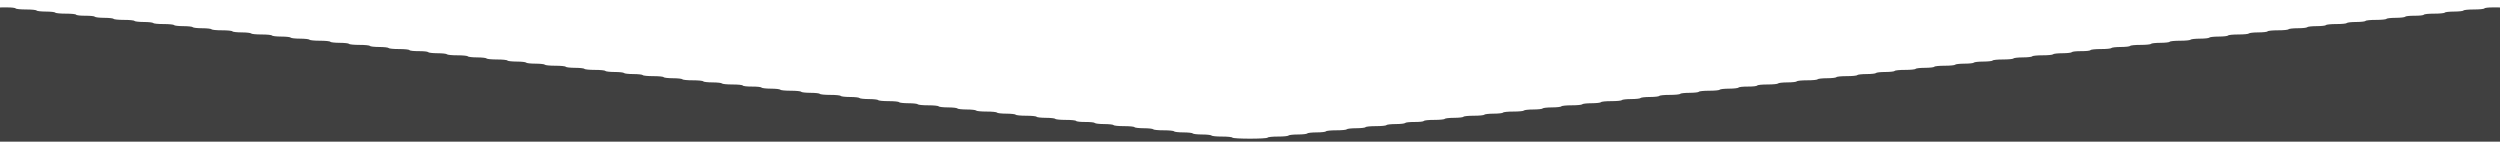
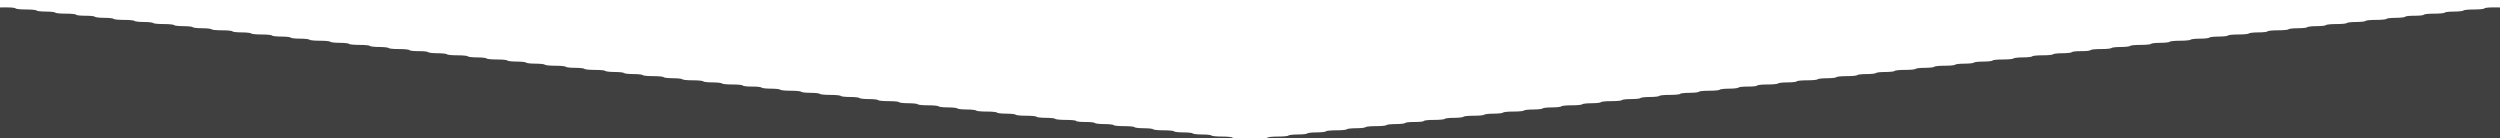
- <svg xmlns="http://www.w3.org/2000/svg" id="svg" width="400" height="22.667" viewBox="0, 0, 400,22.667">
+ <svg xmlns="http://www.w3.org/2000/svg" id="svg" width="400" height="22" viewBox="0, 0, 400,22">
  <g id="svgg">
    <path id="path0" d="M0.000 11.928 L 0.000 22.667 200.000 22.667 L 400.000 22.667 400.000 11.928 L 400.000 1.190 398.797 1.186 C 398.135 1.184,397.547 1.258,397.489 1.350 C 397.431 1.444,396.696 1.517,395.824 1.516 C 394.956 1.514,394.215 1.588,394.158 1.681 C 394.101 1.773,393.425 1.849,392.656 1.851 C 391.886 1.853,391.211 1.928,391.155 2.019 C 391.098 2.111,390.349 2.184,389.490 2.183 C 388.587 2.181,387.883 2.253,387.821 2.353 C 387.760 2.452,387.115 2.522,386.323 2.517 C 385.547 2.512,384.885 2.583,384.826 2.678 C 384.769 2.771,384.092 2.849,383.322 2.851 C 382.553 2.853,381.878 2.928,381.821 3.019 C 381.765 3.111,381.016 3.184,380.157 3.183 C 379.289 3.181,378.549 3.254,378.491 3.347 C 378.435 3.439,377.759 3.516,376.989 3.518 C 376.220 3.519,375.544 3.595,375.488 3.686 C 375.432 3.777,374.683 3.851,373.824 3.849 C 372.956 3.848,372.215 3.921,372.158 4.014 C 372.101 4.106,371.425 4.183,370.656 4.184 C 369.886 4.186,369.211 4.261,369.156 4.351 C 369.100 4.441,368.425 4.516,367.656 4.518 C 366.886 4.519,366.211 4.595,366.155 4.686 C 366.098 4.777,365.349 4.851,364.490 4.849 C 363.622 4.848,362.882 4.921,362.825 5.014 C 362.768 5.106,362.092 5.183,361.322 5.184 C 360.553 5.186,359.878 5.262,359.821 5.353 C 359.765 5.444,359.016 5.517,358.157 5.516 C 357.289 5.514,356.549 5.588,356.491 5.681 C 356.435 5.773,355.759 5.849,354.989 5.851 C 354.220 5.853,353.545 5.928,353.489 6.018 C 353.434 6.108,352.759 6.183,351.989 6.184 C 351.220 6.186,350.544 6.262,350.488 6.353 C 350.432 6.444,349.683 6.517,348.824 6.516 C 347.956 6.514,347.215 6.588,347.158 6.681 C 347.101 6.773,346.425 6.849,345.656 6.851 C 344.886 6.853,344.211 6.928,344.155 7.019 C 344.098 7.111,343.349 7.184,342.490 7.183 C 341.622 7.181,340.882 7.254,340.825 7.347 C 340.768 7.439,340.092 7.516,339.322 7.518 C 338.553 7.519,337.878 7.595,337.821 7.686 C 337.765 7.777,337.016 7.851,336.157 7.849 C 335.253 7.848,334.550 7.920,334.488 8.020 C 334.427 8.119,333.782 8.189,332.989 8.184 C 332.214 8.179,331.551 8.250,331.493 8.345 C 331.435 8.438,330.759 8.516,329.989 8.518 C 329.220 8.519,328.544 8.595,328.488 8.686 C 328.432 8.777,327.683 8.851,326.824 8.849 C 325.956 8.848,325.215 8.921,325.158 9.014 C 325.101 9.106,324.425 9.183,323.656 9.184 C 322.886 9.186,322.211 9.262,322.155 9.353 C 322.098 9.444,321.349 9.517,320.490 9.516 C 319.622 9.514,318.882 9.588,318.825 9.681 C 318.768 9.773,318.092 9.849,317.322 9.851 C 316.553 9.853,315.878 9.928,315.822 10.018 C 315.767 10.108,315.092 10.183,314.322 10.184 C 313.553 10.186,312.878 10.262,312.821 10.353 C 312.765 10.444,312.016 10.517,311.157 10.516 C 310.289 10.514,309.549 10.588,309.491 10.681 C 309.435 10.773,308.759 10.849,307.989 10.851 C 307.220 10.853,306.544 10.928,306.488 11.019 C 306.432 11.111,305.683 11.184,304.824 11.183 C 303.956 11.181,303.215 11.254,303.158 11.347 C 303.101 11.439,302.425 11.516,301.656 11.518 C 300.886 11.519,300.211 11.594,300.156 11.684 C 300.100 11.774,299.425 11.849,298.656 11.851 C 297.886 11.853,297.211 11.928,297.155 12.019 C 297.098 12.111,296.349 12.184,295.490 12.183 C 294.622 12.181,293.882 12.254,293.825 12.347 C 293.768 12.439,293.092 12.516,292.322 12.518 C 291.553 12.519,290.878 12.595,290.821 12.686 C 290.765 12.777,290.016 12.851,289.157 12.849 C 288.289 12.848,287.549 12.921,287.491 13.014 C 287.435 13.106,286.759 13.183,285.989 13.184 C 285.220 13.186,284.544 13.262,284.488 13.353 C 284.432 13.444,283.683 13.517,282.824 13.516 C 281.920 13.514,281.216 13.586,281.154 13.687 C 281.093 13.785,280.449 13.856,279.656 13.851 C 278.881 13.846,278.218 13.917,278.160 14.011 C 278.102 14.105,277.425 14.183,276.656 14.184 C 275.886 14.186,275.211 14.262,275.155 14.353 C 275.098 14.444,274.349 14.517,273.490 14.516 C 272.622 14.514,271.882 14.588,271.825 14.681 C 271.768 14.773,271.092 14.849,270.322 14.851 C 269.553 14.853,268.878 14.928,268.821 15.019 C 268.765 15.111,268.016 15.184,267.157 15.183 C 266.289 15.181,265.549 15.254,265.491 15.347 C 265.435 15.439,264.759 15.516,263.989 15.518 C 263.220 15.519,262.545 15.594,262.489 15.684 C 262.434 15.774,261.759 15.849,260.989 15.851 C 260.220 15.853,259.544 15.928,259.488 16.019 C 259.432 16.111,258.683 16.184,257.824 16.183 C 256.956 16.181,256.215 16.254,256.158 16.347 C 256.101 16.439,255.425 16.516,254.656 16.518 C 253.886 16.519,253.211 16.595,253.155 16.686 C 253.098 16.777,252.349 16.851,251.490 16.849 C 250.622 16.848,249.882 16.921,249.825 17.014 C 249.768 17.106,249.092 17.183,248.322 17.184 C 247.553 17.186,246.878 17.261,246.822 17.351 C 246.767 17.441,246.092 17.516,245.322 17.518 C 244.553 17.519,243.878 17.595,243.821 17.686 C 243.765 17.777,243.016 17.851,242.157 17.849 C 241.289 17.848,240.549 17.921,240.491 18.014 C 240.435 18.106,239.759 18.183,238.989 18.184 C 238.220 18.186,237.544 18.262,237.488 18.353 C 237.432 18.444,236.683 18.517,235.824 18.516 C 234.956 18.514,234.215 18.588,234.158 18.681 C 234.101 18.773,233.425 18.849,232.656 18.851 C 231.886 18.853,231.211 18.928,231.155 19.019 C 231.098 19.111,230.349 19.184,229.490 19.183 C 228.587 19.181,227.883 19.253,227.821 19.353 C 227.760 19.452,227.115 19.522,226.323 19.517 C 225.547 19.512,224.885 19.583,224.826 19.678 C 224.769 19.771,224.092 19.849,223.322 19.851 C 222.553 19.853,221.878 19.928,221.821 20.019 C 221.765 20.111,221.016 20.184,220.157 20.183 C 219.289 20.181,218.549 20.254,218.491 20.347 C 218.435 20.439,217.759 20.516,216.989 20.518 C 216.220 20.519,215.544 20.595,215.488 20.686 C 215.432 20.777,214.683 20.851,213.824 20.849 C 212.956 20.848,212.215 20.921,212.158 21.014 C 212.101 21.106,211.425 21.183,210.656 21.184 C 209.886 21.186,209.211 21.261,209.156 21.351 C 209.100 21.441,208.425 21.516,207.656 21.518 C 206.886 21.519,206.211 21.595,206.155 21.686 C 206.098 21.777,205.349 21.851,204.490 21.849 C 203.611 21.848,202.882 21.921,202.824 22.016 C 202.683 22.243,197.317 22.243,197.176 22.016 C 197.118 21.921,196.389 21.848,195.510 21.849 C 194.651 21.851,193.902 21.777,193.845 21.686 C 193.789 21.595,193.114 21.519,192.344 21.518 C 191.575 21.516,190.900 21.441,190.844 21.351 C 190.789 21.261,190.114 21.186,189.344 21.184 C 188.575 21.183,187.899 21.106,187.842 21.014 C 187.785 20.921,187.044 20.848,186.176 20.849 C 185.317 20.851,184.568 20.777,184.512 20.686 C 184.456 20.595,183.780 20.519,183.011 20.518 C 182.241 20.516,181.565 20.439,181.509 20.347 C 181.451 20.254,180.711 20.181,179.843 20.183 C 178.984 20.184,178.235 20.111,178.179 20.019 C 178.122 19.928,177.447 19.853,176.678 19.851 C 175.908 19.849,175.231 19.771,175.174 19.678 C 175.115 19.583,174.453 19.512,173.677 19.517 C 172.885 19.522,172.240 19.452,172.179 19.353 C 172.117 19.253,171.413 19.181,170.510 19.183 C 169.651 19.184,168.902 19.111,168.845 19.019 C 168.789 18.928,168.114 18.853,167.344 18.851 C 166.575 18.849,165.899 18.773,165.842 18.681 C 165.785 18.588,165.044 18.514,164.176 18.516 C 163.317 18.517,162.568 18.444,162.512 18.353 C 162.456 18.262,161.780 18.186,161.011 18.184 C 160.241 18.183,159.565 18.106,159.509 18.014 C 159.451 17.921,158.711 17.848,157.843 17.849 C 156.984 17.851,156.235 17.777,156.179 17.686 C 156.122 17.595,155.447 17.519,154.678 17.518 C 153.908 17.516,153.233 17.441,153.178 17.351 C 153.122 17.261,152.447 17.186,151.678 17.184 C 150.908 17.183,150.232 17.106,150.175 17.014 C 150.118 16.921,149.378 16.848,148.510 16.849 C 147.651 16.851,146.902 16.777,146.845 16.686 C 146.789 16.595,146.114 16.519,145.344 16.518 C 144.575 16.516,143.899 16.439,143.842 16.347 C 143.785 16.254,143.044 16.181,142.176 16.183 C 141.317 16.184,140.568 16.111,140.512 16.019 C 140.456 15.928,139.780 15.853,139.011 15.851 C 138.241 15.849,137.566 15.774,137.511 15.684 C 137.455 15.594,136.780 15.519,136.011 15.518 C 135.241 15.516,134.565 15.439,134.509 15.347 C 134.451 15.254,133.711 15.181,132.843 15.183 C 131.984 15.184,131.235 15.111,131.179 15.019 C 131.122 14.928,130.447 14.853,129.678 14.851 C 128.908 14.849,128.232 14.773,128.175 14.681 C 128.118 14.588,127.378 14.514,126.510 14.516 C 125.651 14.517,124.902 14.444,124.845 14.353 C 124.789 14.262,124.114 14.186,123.344 14.184 C 122.575 14.183,121.898 14.105,121.840 14.011 C 121.782 13.917,121.119 13.846,120.344 13.851 C 119.551 13.856,118.907 13.785,118.846 13.687 C 118.784 13.586,118.080 13.514,117.176 13.516 C 116.317 13.517,115.568 13.444,115.512 13.353 C 115.456 13.262,114.780 13.186,114.011 13.184 C 113.241 13.183,112.565 13.106,112.509 13.014 C 112.451 12.921,111.711 12.848,110.843 12.849 C 109.984 12.851,109.235 12.777,109.179 12.686 C 109.122 12.595,108.447 12.519,107.678 12.518 C 106.908 12.516,106.232 12.439,106.175 12.347 C 106.118 12.254,105.378 12.181,104.510 12.183 C 103.651 12.184,102.902 12.111,102.845 12.019 C 102.789 11.928,102.114 11.853,101.344 11.851 C 100.575 11.849,99.900 11.774,99.844 11.684 C 99.789 11.594,99.114 11.519,98.344 11.518 C 97.575 11.516,96.899 11.439,96.842 11.347 C 96.785 11.254,96.044 11.181,95.176 11.183 C 94.317 11.184,93.568 11.111,93.512 11.019 C 93.456 10.928,92.780 10.853,92.011 10.851 C 91.241 10.849,90.565 10.773,90.509 10.681 C 90.451 10.588,89.711 10.514,88.843 10.516 C 87.984 10.517,87.235 10.444,87.179 10.353 C 87.122 10.262,86.447 10.186,85.678 10.184 C 84.908 10.183,84.233 10.108,84.178 10.018 C 84.122 9.928,83.447 9.853,82.678 9.851 C 81.908 9.849,81.232 9.773,81.175 9.681 C 81.118 9.588,80.378 9.514,79.510 9.516 C 78.651 9.517,77.902 9.444,77.845 9.353 C 77.789 9.262,77.114 9.186,76.344 9.184 C 75.575 9.183,74.899 9.106,74.842 9.014 C 74.785 8.921,74.044 8.848,73.176 8.849 C 72.317 8.851,71.568 8.777,71.512 8.686 C 71.456 8.595,70.780 8.519,70.011 8.518 C 69.241 8.516,68.565 8.438,68.507 8.345 C 68.449 8.250,67.786 8.179,67.011 8.184 C 66.218 8.189,65.573 8.119,65.512 8.020 C 65.450 7.920,64.747 7.848,63.843 7.849 C 62.984 7.851,62.235 7.777,62.179 7.686 C 62.122 7.595,61.447 7.519,60.678 7.518 C 59.908 7.516,59.232 7.439,59.175 7.347 C 59.118 7.254,58.378 7.181,57.510 7.183 C 56.651 7.184,55.902 7.111,55.845 7.019 C 55.789 6.928,55.114 6.853,54.344 6.851 C 53.575 6.849,52.899 6.773,52.842 6.681 C 52.785 6.588,52.044 6.514,51.176 6.516 C 50.317 6.517,49.568 6.444,49.512 6.353 C 49.456 6.262,48.780 6.186,48.011 6.184 C 47.241 6.183,46.566 6.108,46.511 6.018 C 46.455 5.928,45.780 5.853,45.011 5.851 C 44.241 5.849,43.565 5.773,43.509 5.681 C 43.451 5.588,42.711 5.514,41.843 5.516 C 40.984 5.517,40.235 5.444,40.179 5.353 C 40.122 5.262,39.447 5.186,38.678 5.184 C 37.908 5.183,37.232 5.106,37.175 5.014 C 37.118 4.921,36.378 4.848,35.510 4.849 C 34.651 4.851,33.902 4.777,33.845 4.686 C 33.789 4.595,33.114 4.519,32.344 4.518 C 31.575 4.516,30.900 4.441,30.844 4.351 C 30.789 4.261,30.114 4.186,29.344 4.184 C 28.575 4.183,27.899 4.106,27.842 4.014 C 27.785 3.921,27.044 3.848,26.176 3.849 C 25.317 3.851,24.568 3.777,24.512 3.686 C 24.456 3.595,23.780 3.519,23.011 3.518 C 22.241 3.516,21.565 3.439,21.509 3.347 C 21.451 3.254,20.711 3.181,19.843 3.183 C 18.984 3.184,18.235 3.111,18.179 3.019 C 18.122 2.928,17.447 2.853,16.678 2.851 C 15.908 2.849,15.231 2.771,15.174 2.678 C 15.115 2.583,14.453 2.512,13.677 2.517 C 12.885 2.522,12.240 2.452,12.179 2.353 C 12.117 2.253,11.413 2.181,10.510 2.183 C 9.651 2.184,8.902 2.111,8.845 2.019 C 8.789 1.928,8.114 1.853,7.344 1.851 C 6.575 1.849,5.899 1.773,5.842 1.681 C 5.785 1.588,5.044 1.514,4.176 1.516 C 3.304 1.517,2.569 1.444,2.511 1.350 C 2.453 1.258,1.865 1.184,1.203 1.186 L 0.000 1.190 0.000 11.928 " stroke="none" fill="#404040" fill-rule="evenodd" />
    <path id="path1" d="" stroke="none" fill="#100f4f4" fill-rule="evenodd" />
    <path id="path2" d="" stroke="none" fill="#100f4f4" fill-rule="evenodd" />
    <path id="path3" d="" stroke="none" fill="#100f4f4" fill-rule="evenodd" />
    <path id="path4" d="" stroke="none" fill="#100f4f4" fill-rule="evenodd" />
  </g>
</svg>
